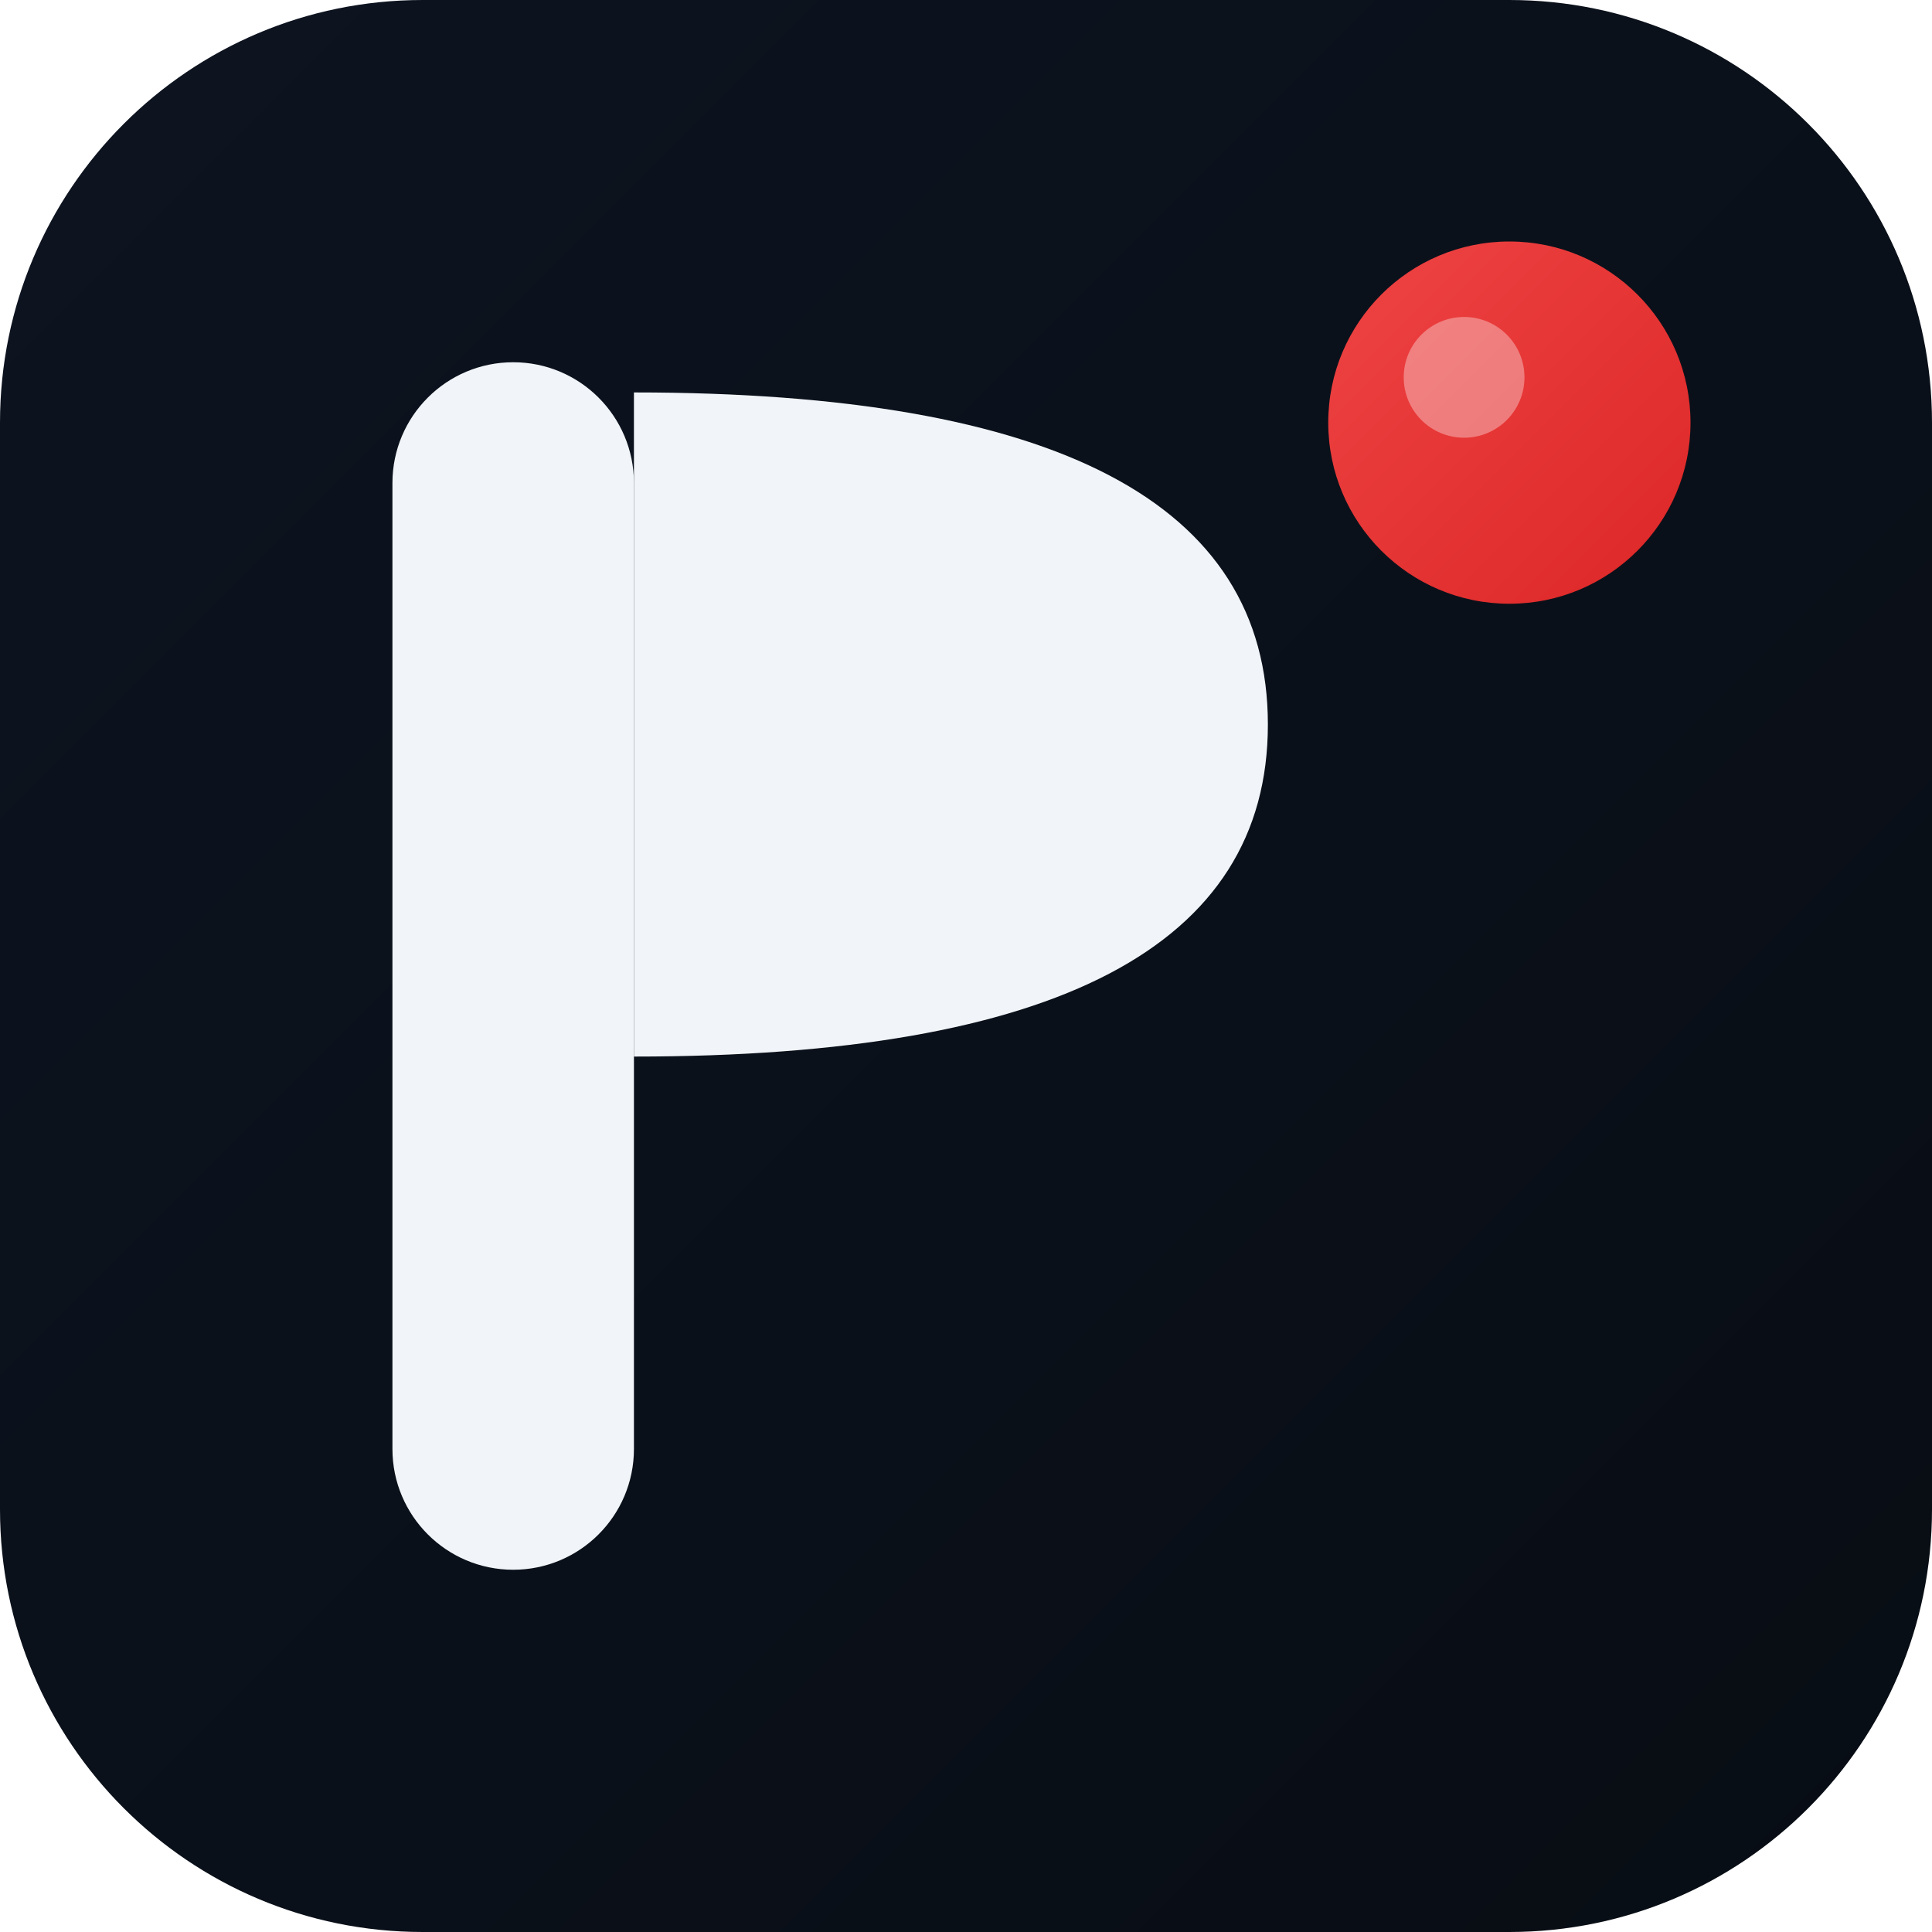
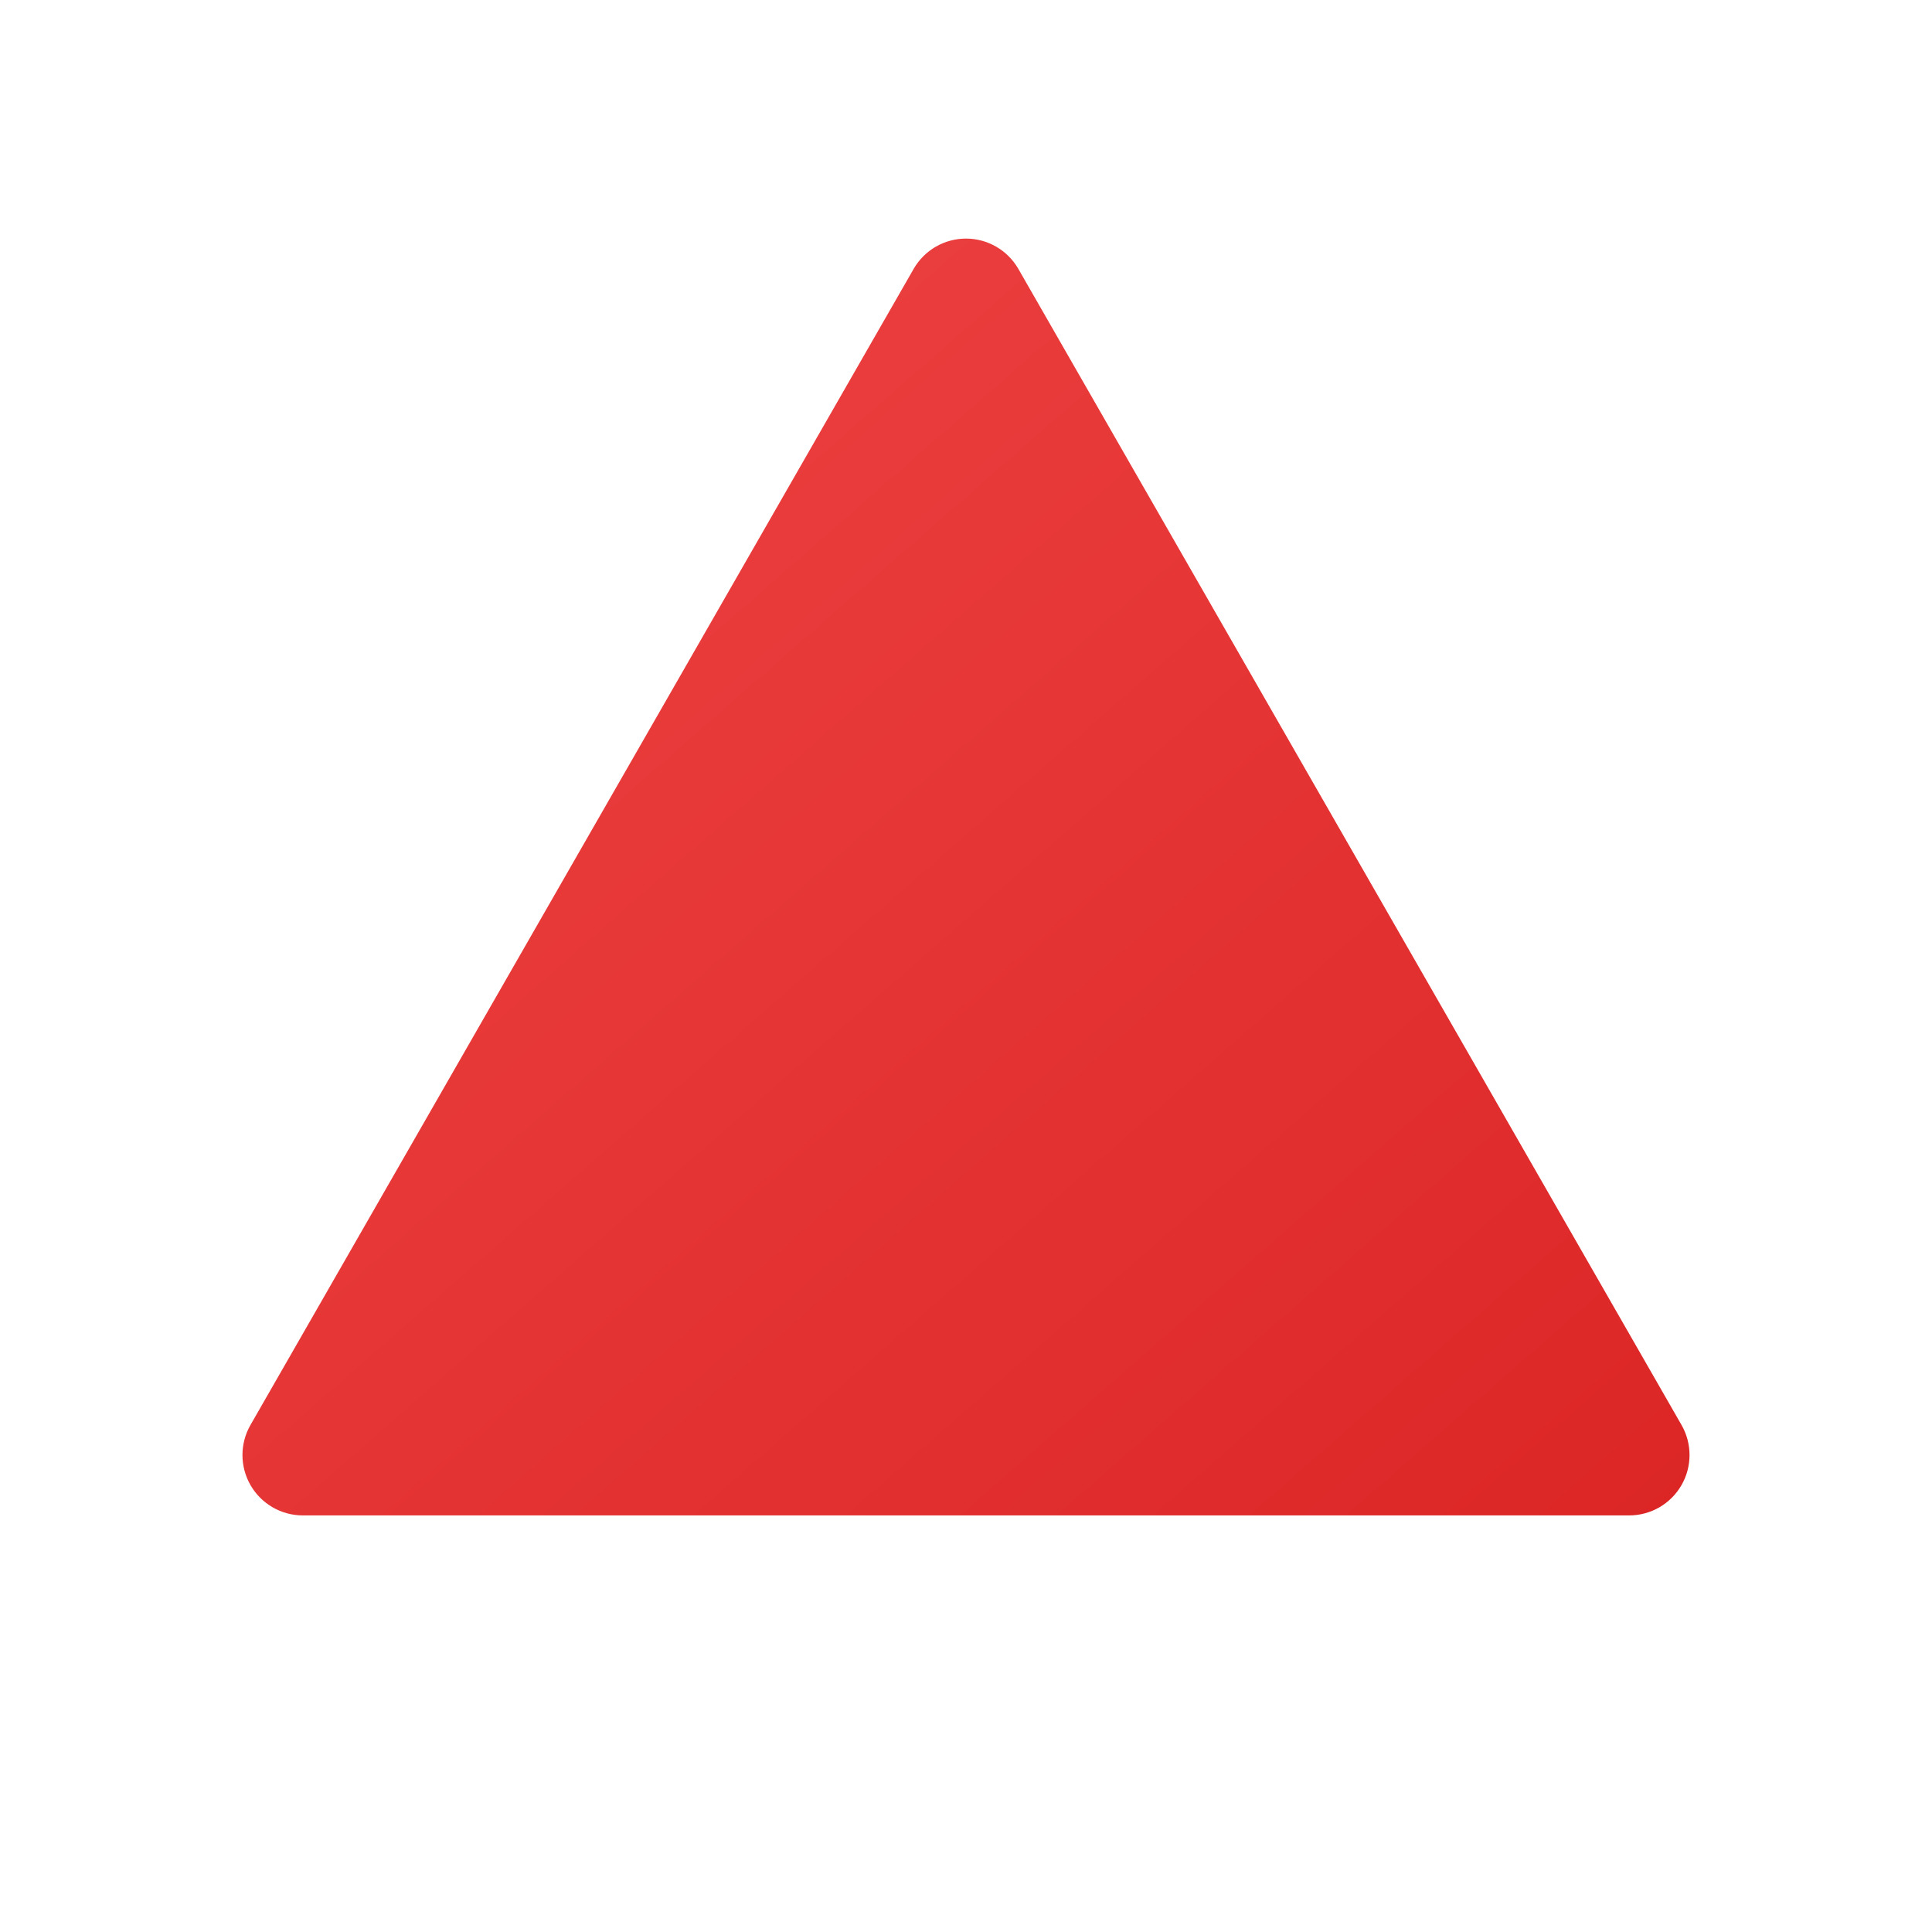
<svg xmlns="http://www.w3.org/2000/svg" viewBox="0 0 64 64">
  <defs>
-     <linearGradient id="bg" x1="0" y1="0" x2="1" y2="1">
-       <stop offset="0%" stop-color="#0d1420" />
-       <stop offset="100%" stop-color="#080d14" />
-     </linearGradient>
    <linearGradient id="red" x1="0" y1="0" x2="1" y2="1">
      <stop offset="0%" stop-color="#ef4444" />
      <stop offset="100%" stop-color="#dc2626" />
    </linearGradient>
  </defs>
-   <rect width="64" height="64" rx="14" fill="url(#bg)" />
-   <rect x="13" y="12" width="8" height="40" rx="4" fill="#f1f5f9" />
-   <path d="M21 13 Q42 13 42 24 Q42 35 21 35 L21 13Z" fill="#f1f5f9" />
-   <circle cx="50" cy="14" r="6" fill="url(#red)" />
-   <circle cx="48.5" cy="12.5" r="2" fill="rgba(255,255,255,0.35)" />
+   <path fill="url(#red)" d="M30.27 8.9        a2 2 0 0 1 3.46 0        L55.7 47.2        a2 2 0 0 1 -1.73 3        H10.03        a2 2 0 0 1 -1.73 -3        Z" />
</svg>
